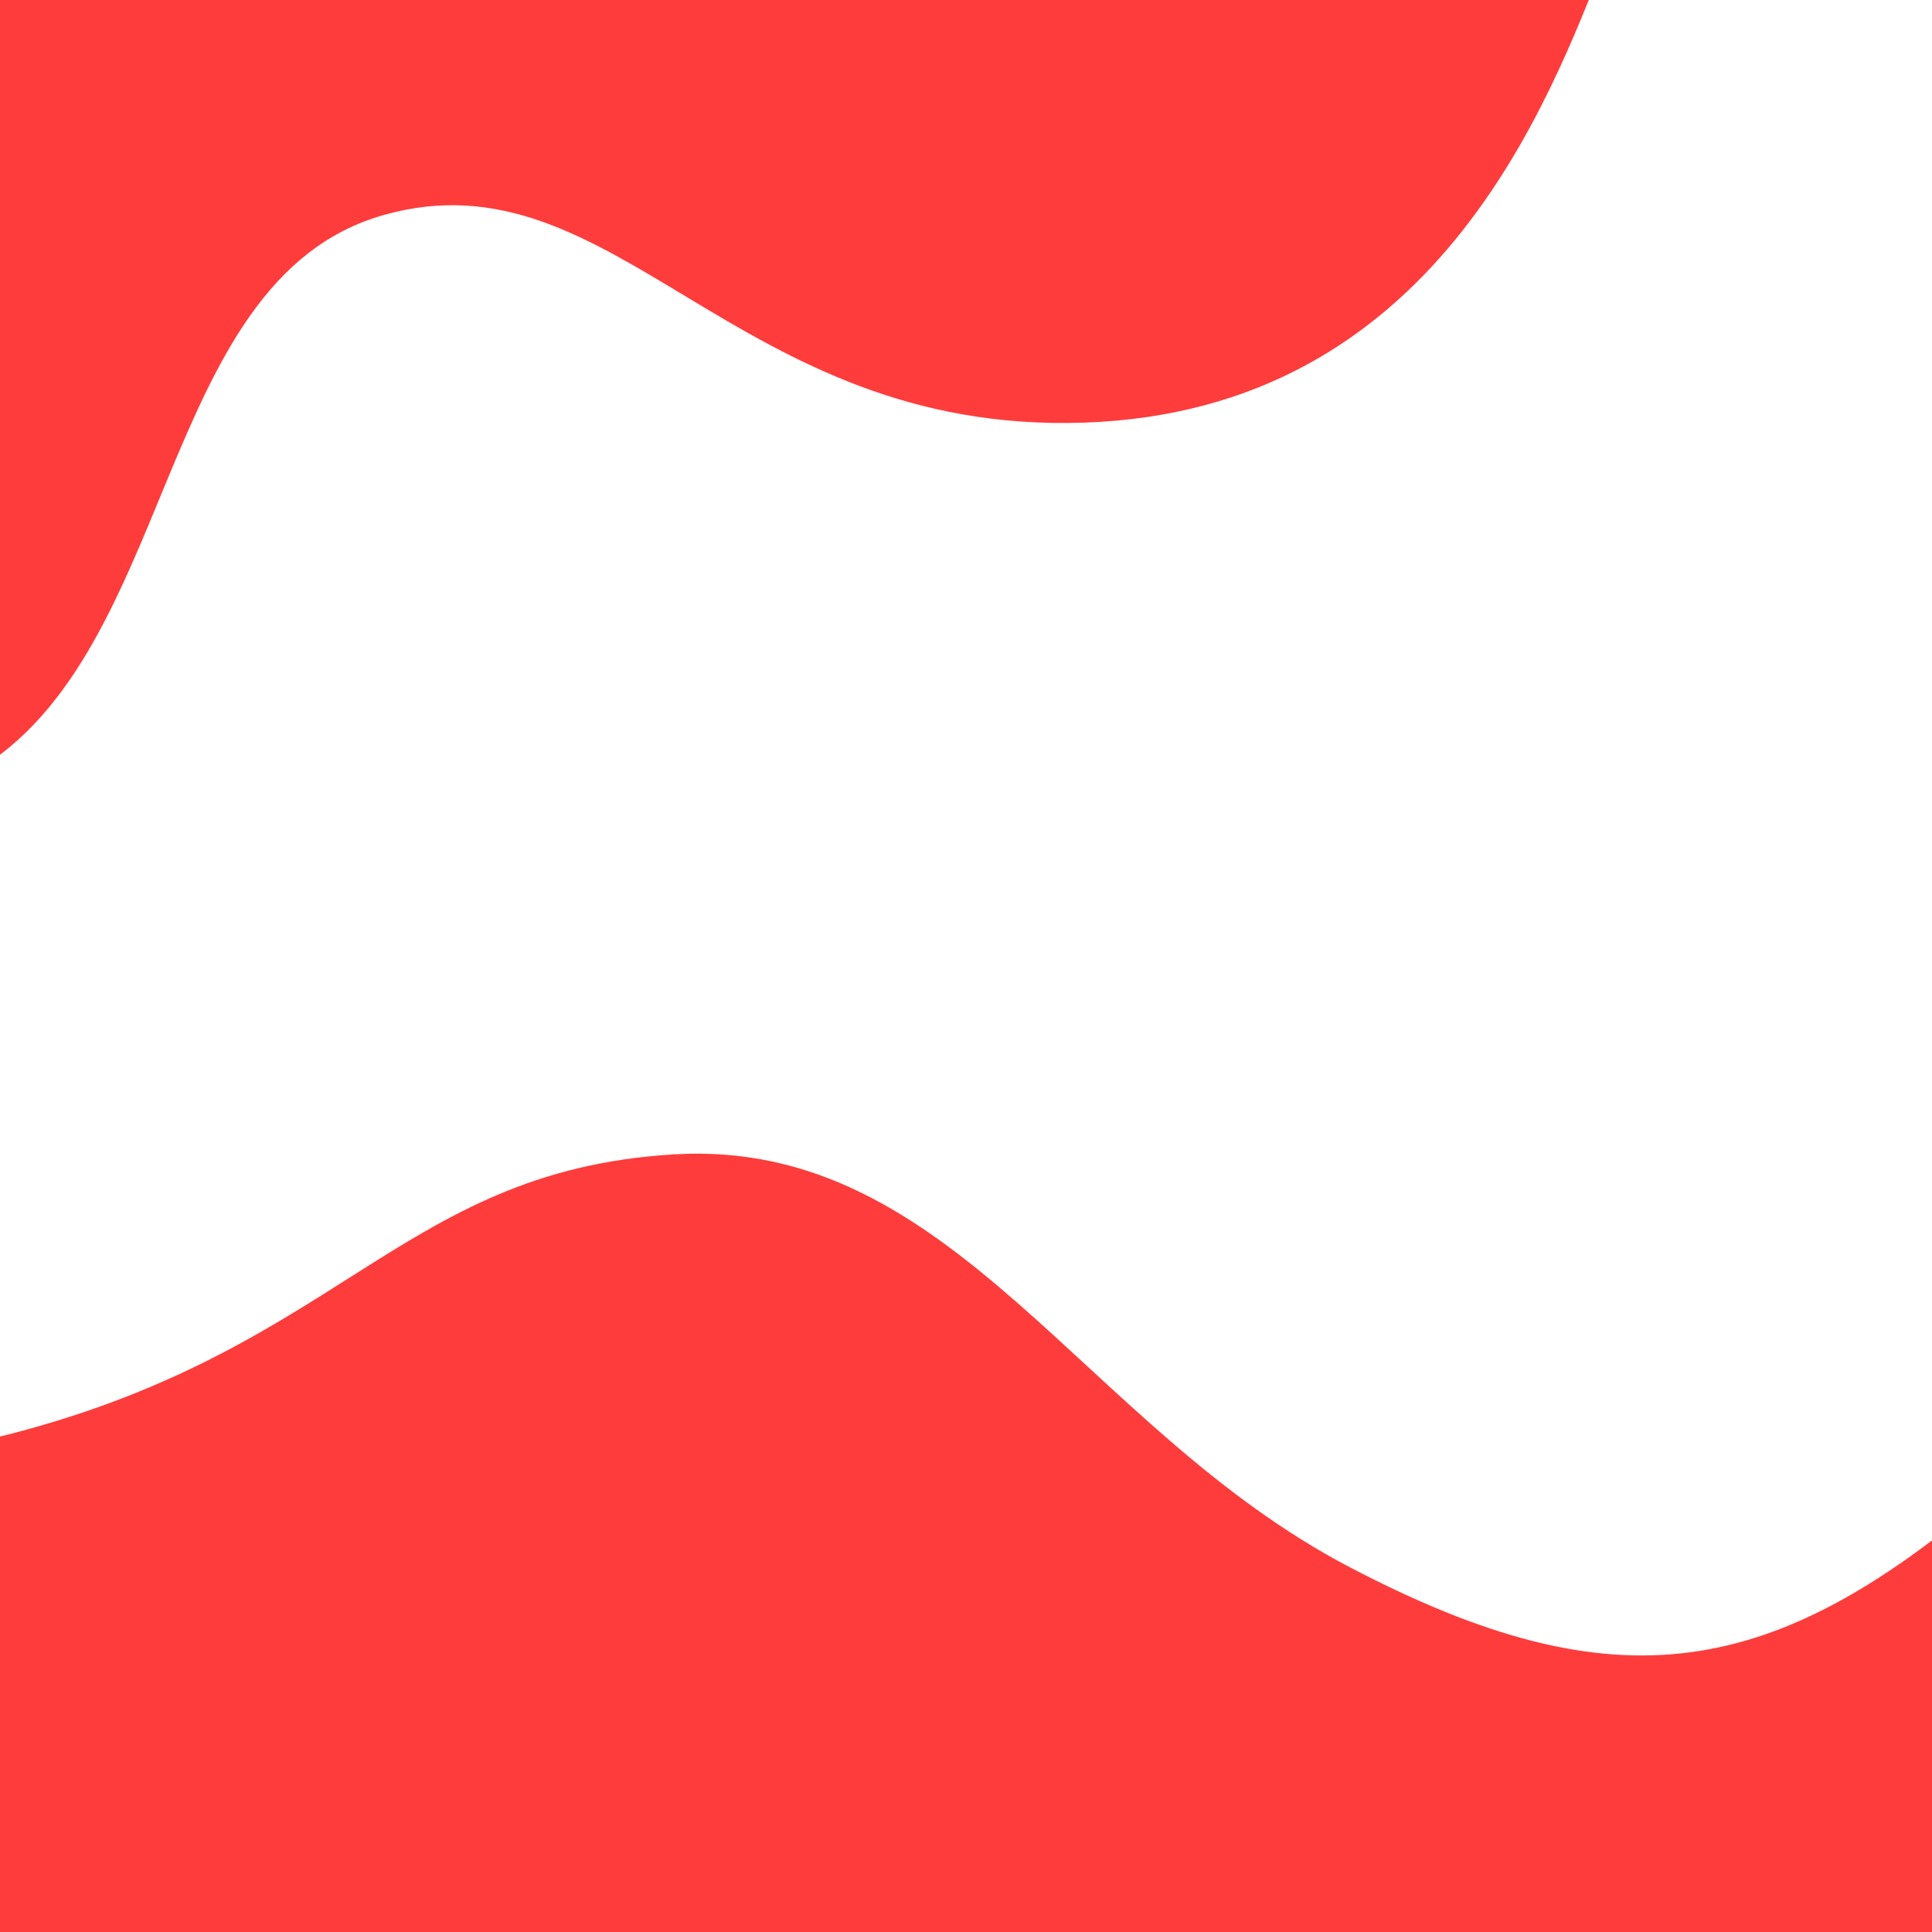
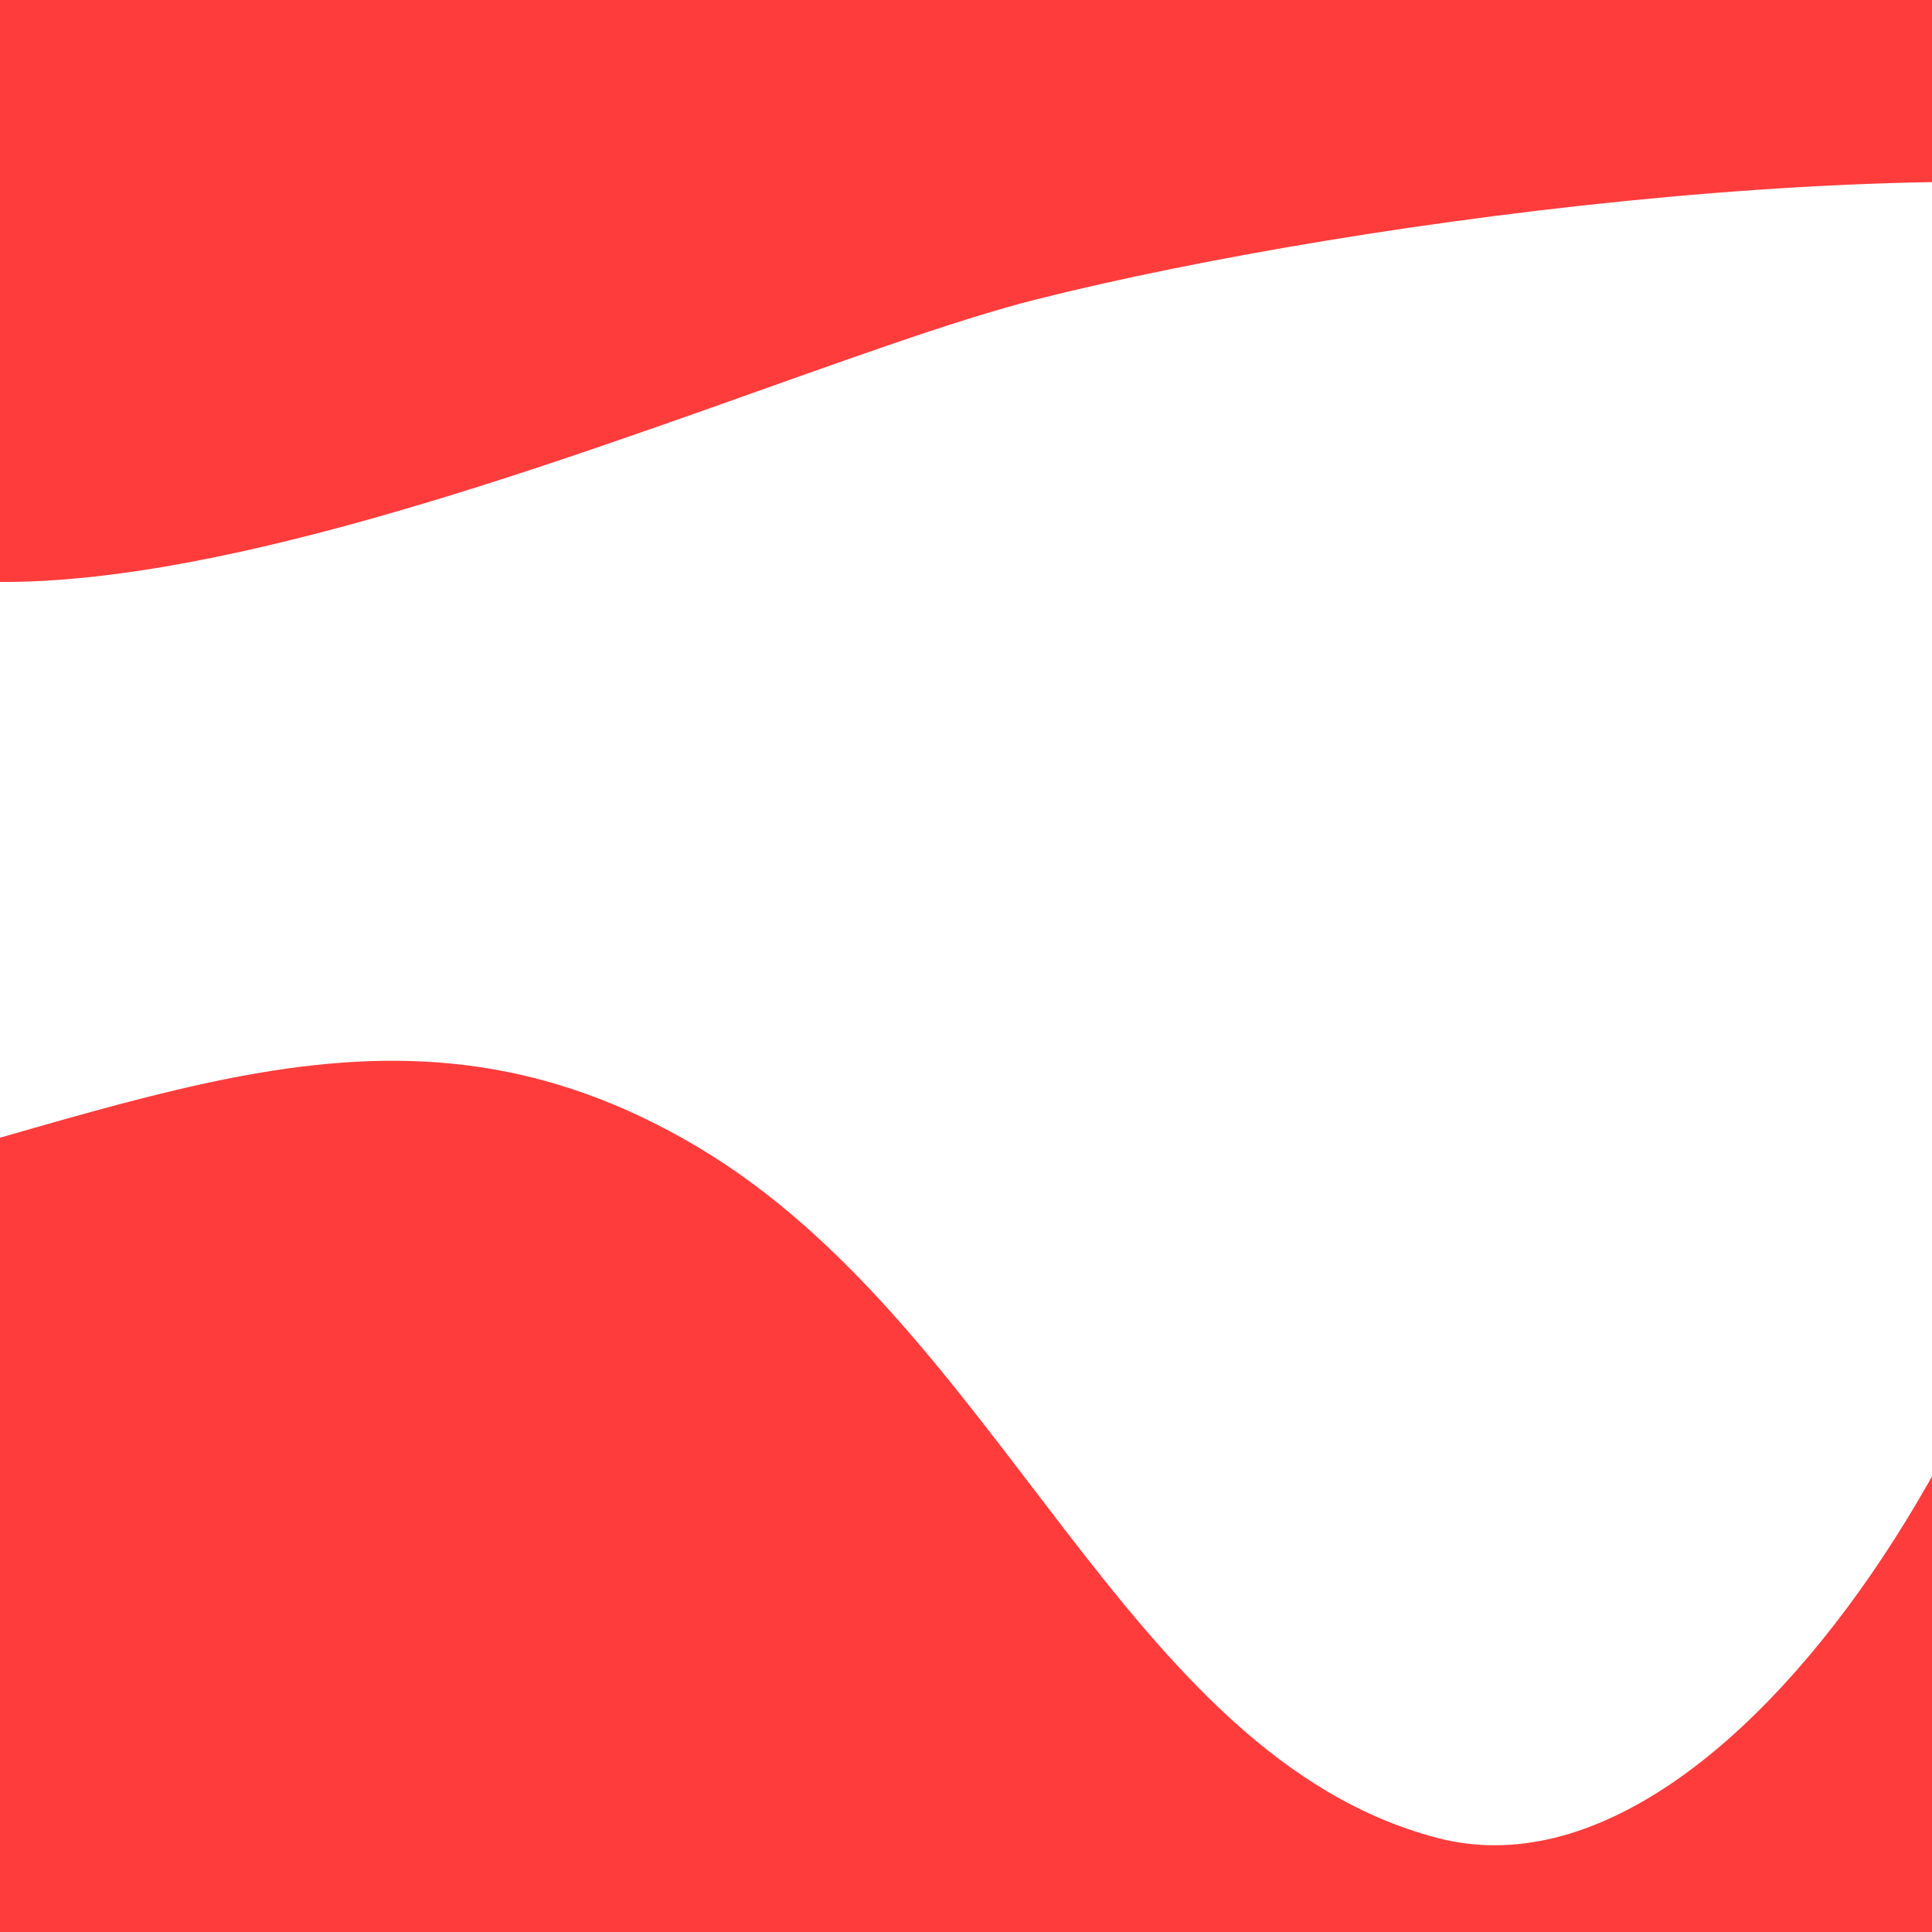
- <svg xmlns="http://www.w3.org/2000/svg" width="144px" height="144px" viewBox="0 0 800 800">
-   <path id="Unnamed" fill="#ff2222e0" stroke="none" stroke-width="1" d="M 1060.00,663.00            C 1060.00,663.00 952.00,566.00 828.00,615.00              735.00,696.00 670.00,707.00 559.00,649.00              448.00,591.00 395.00,471.00 279.00,478.00              163.00,485.00 140.00,563.00 -9.00,597.00              -83.00,579.00 -83.00,790.00 -34.00,804.00              15.00,818.00 830.00,833.00 855.00,822.00              880.00,811.00 868.00,559.00 853.00,538.00M -15.00,322.00            C 74.00,276.00 63.00,116.00 159.00,89.00              255.00,62.00 304.00,180.00 449.00,175.00              594.00,170.00 641.00,43.00 665.00,-18.00              502.00,-23.00 40.00,-11.00 -56.00,-27.00              -75.00,93.00 -73.00,283.00 -55.00,341.00M 1012.00,218.00" />
+ <svg xmlns="http://www.w3.org/2000/svg" width="2.667in" height="2.667in" viewBox="0 0 800 800">
+   <path id="Unnamed" fill="#ff2222e0" stroke="none" stroke-width="1" d="M 1056.00,671.00            C 1056.00,671.00 989.00,340.00 865.00,389.00              869.00,540.00 724.00,795.00 595.00,761.00              466.00,727.00 415.00,550.00 289.00,475.00              163.00,400.00 59.00,461.00 -90.00,495.00              -164.00,477.00 -87.00,798.00 -38.00,812.00              11.00,826.00 826.00,841.00 851.00,830.00              876.00,819.00 864.00,567.00 849.00,546.00M -116.00,167.00            C -76.00,341.00 294.00,158.00 429.00,124.00              564.00,90.00 820.00,57.00 949.00,87.00              1078.00,117.00 935.00,83.00 929.00,-21.00              766.00,-26.00 40.00,-11.00 -56.00,-27.00              -75.00,93.00 -73.00,283.00 -55.00,341.00M 1012.00,218.00M 938.00,243.00M 964.00,228.00M 925.00,125.00M 1040.00,74.00M 1018.00,270.00" />
</svg>
